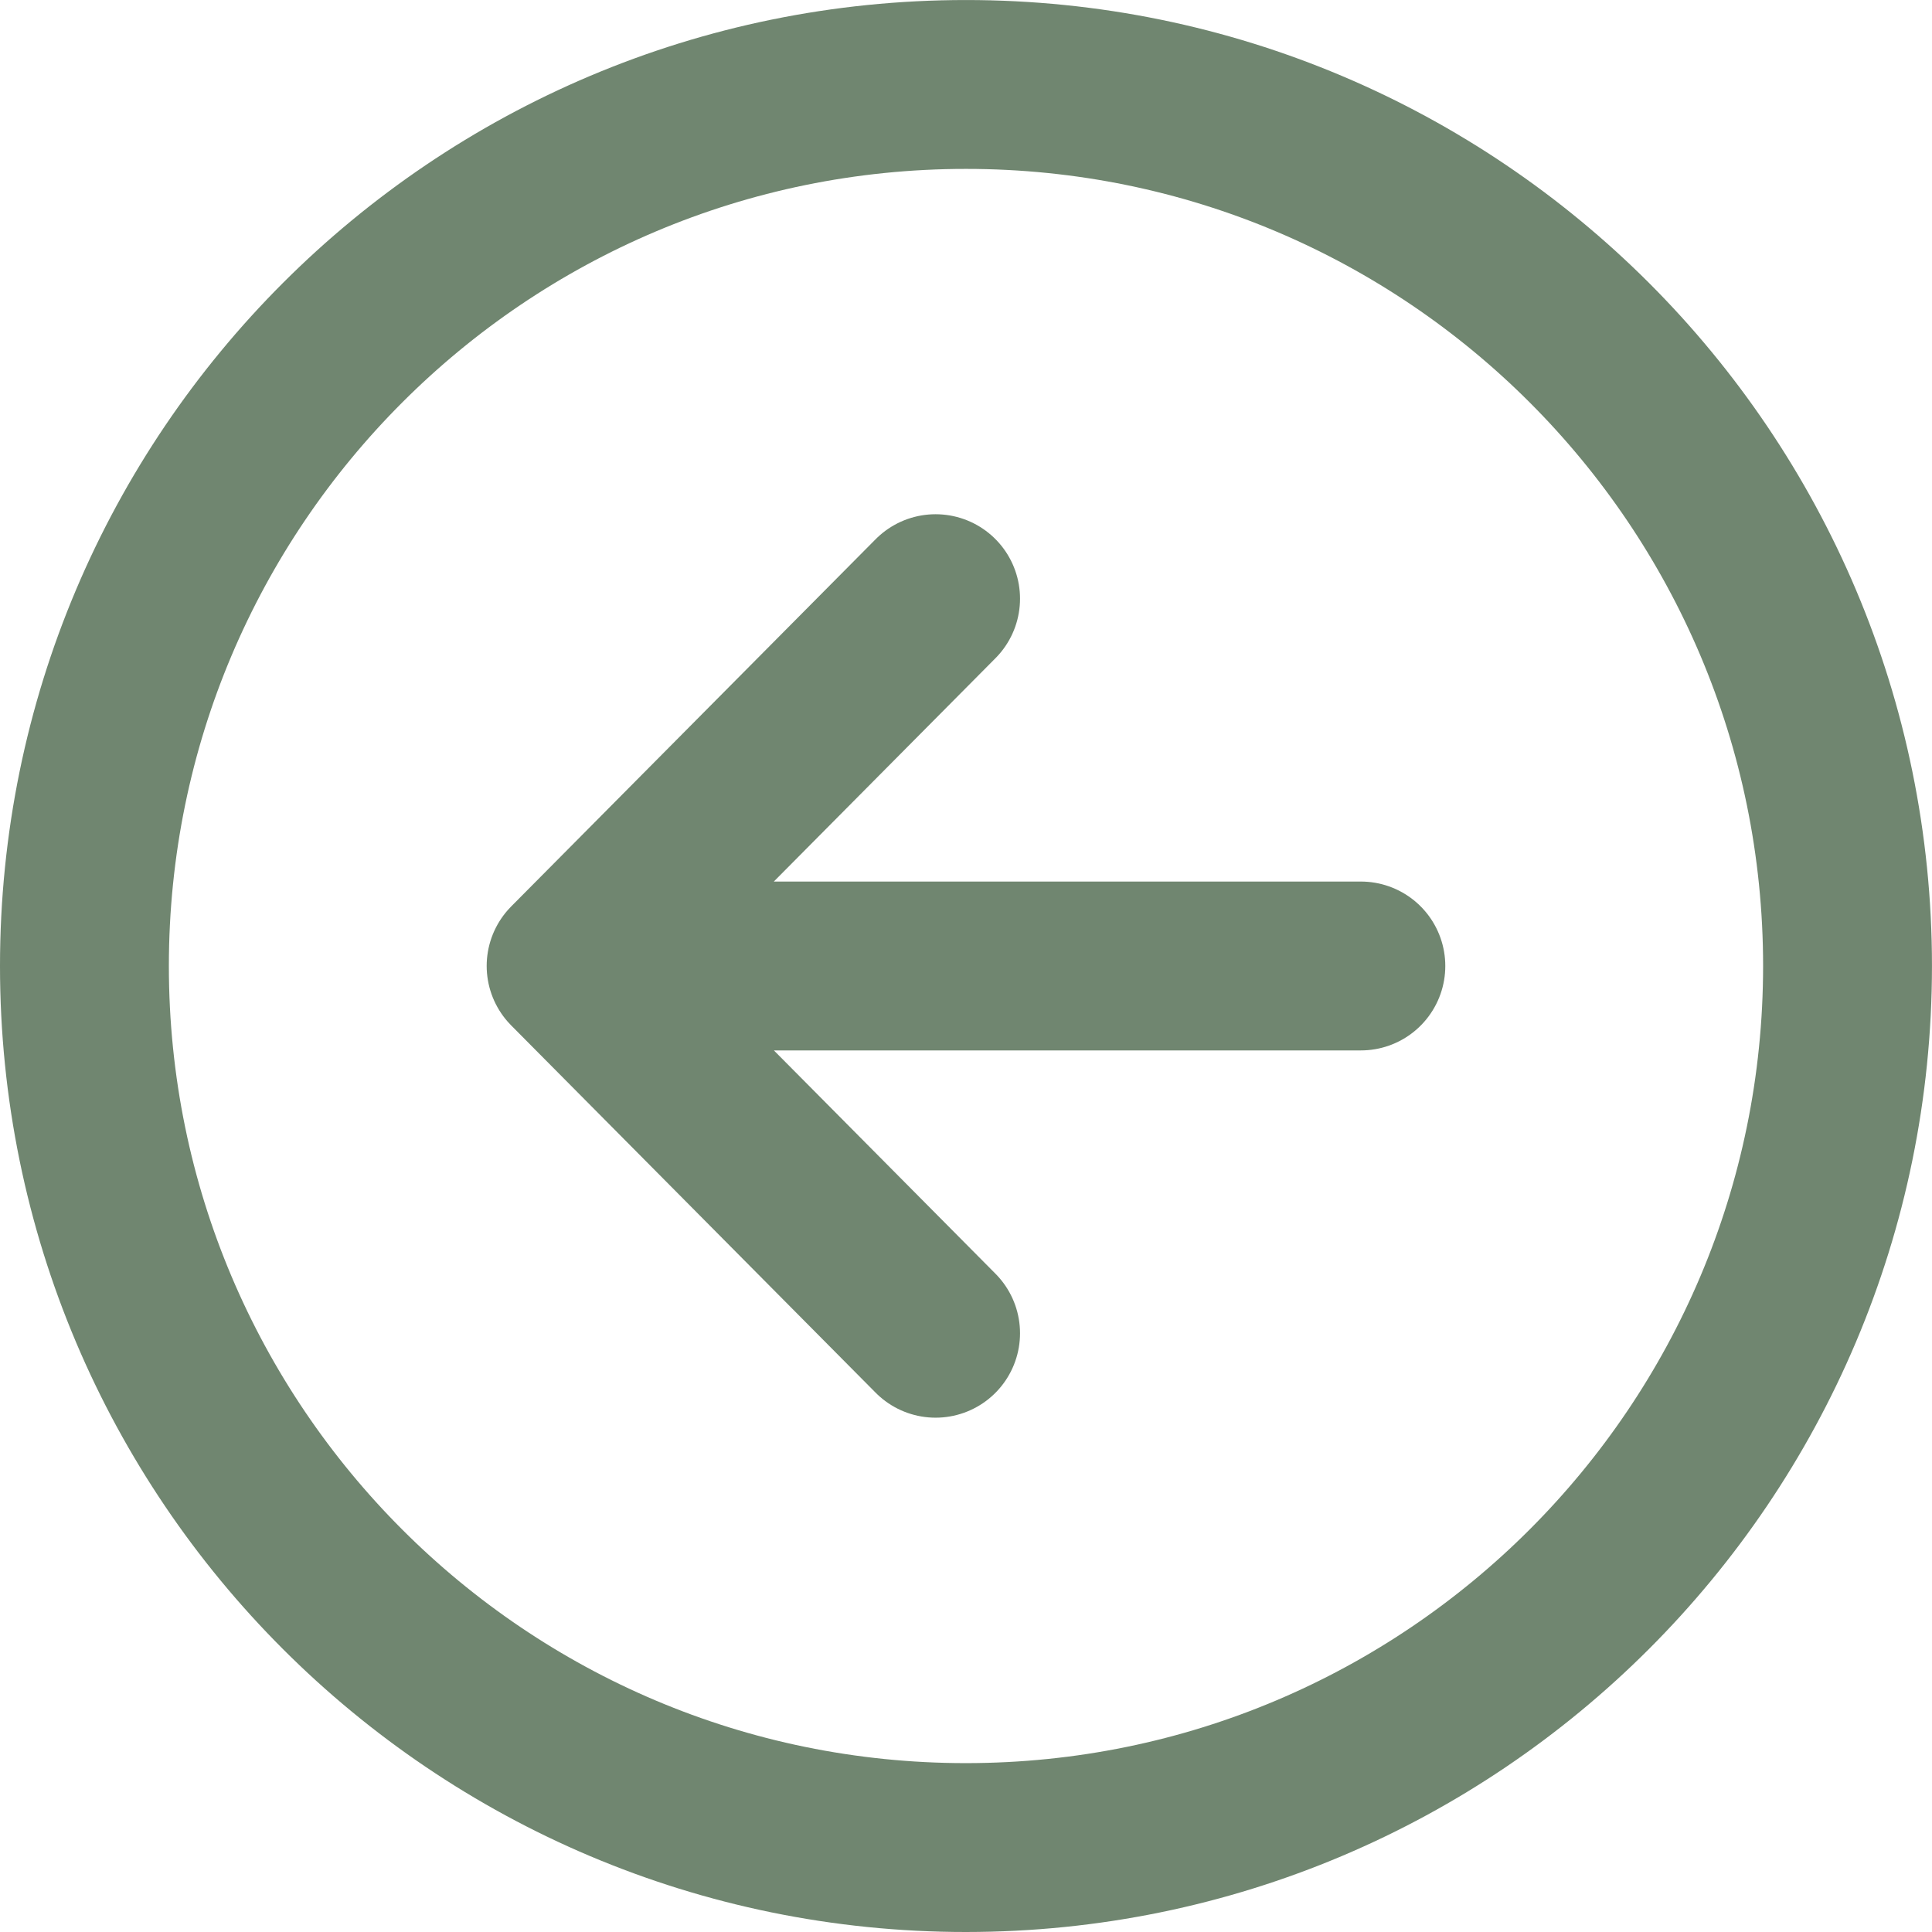
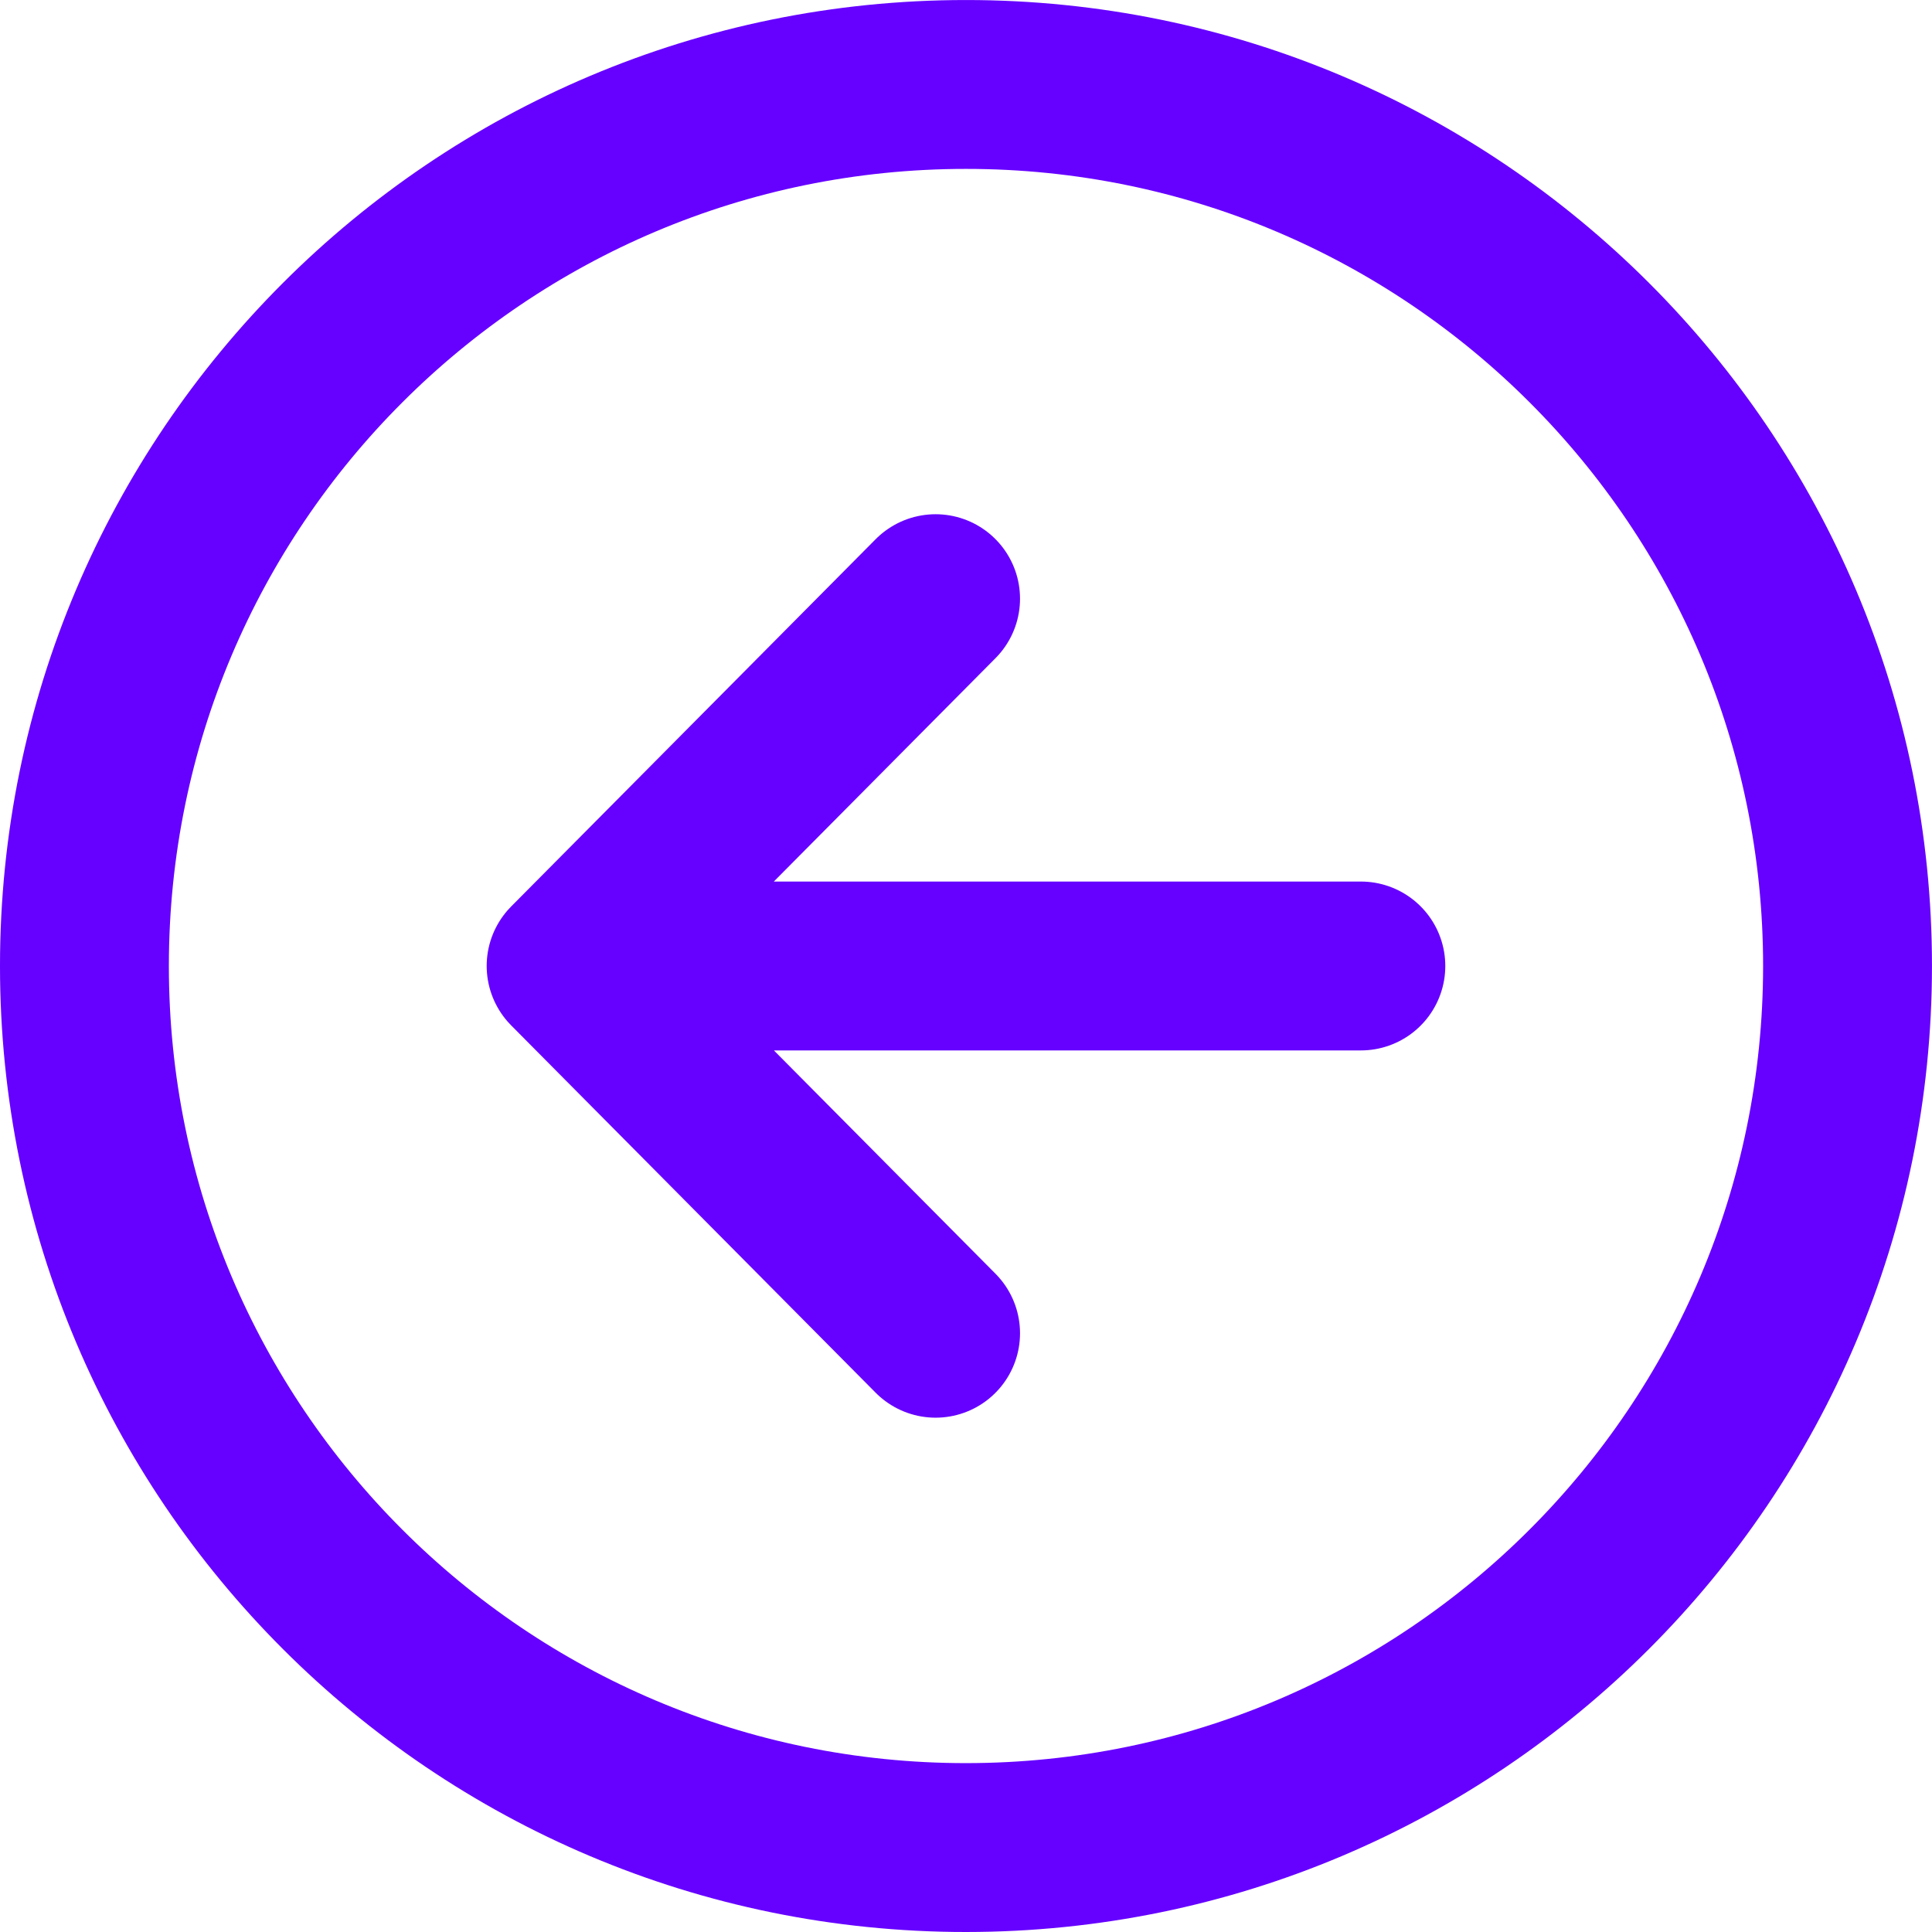
<svg xmlns="http://www.w3.org/2000/svg" width="68.645" height="68.645">
-   <g fill="none" stroke="#708670" stroke-width="6">
+   <g fill="none" stroke="#6600ff" stroke-width="6">
    <path d="M33.242 47.371L20.292 34.32l12.95-13.049M22.092 34.322h26.26" stroke-linecap="round" stroke-linejoin="round" />
    <path d="M34.322 65.645a31.322 31.322 0 1131.322-31.322 31.33 31.33 0 01-31.322 31.322z" stroke-miterlimit="10" />
  </g>
</svg>
